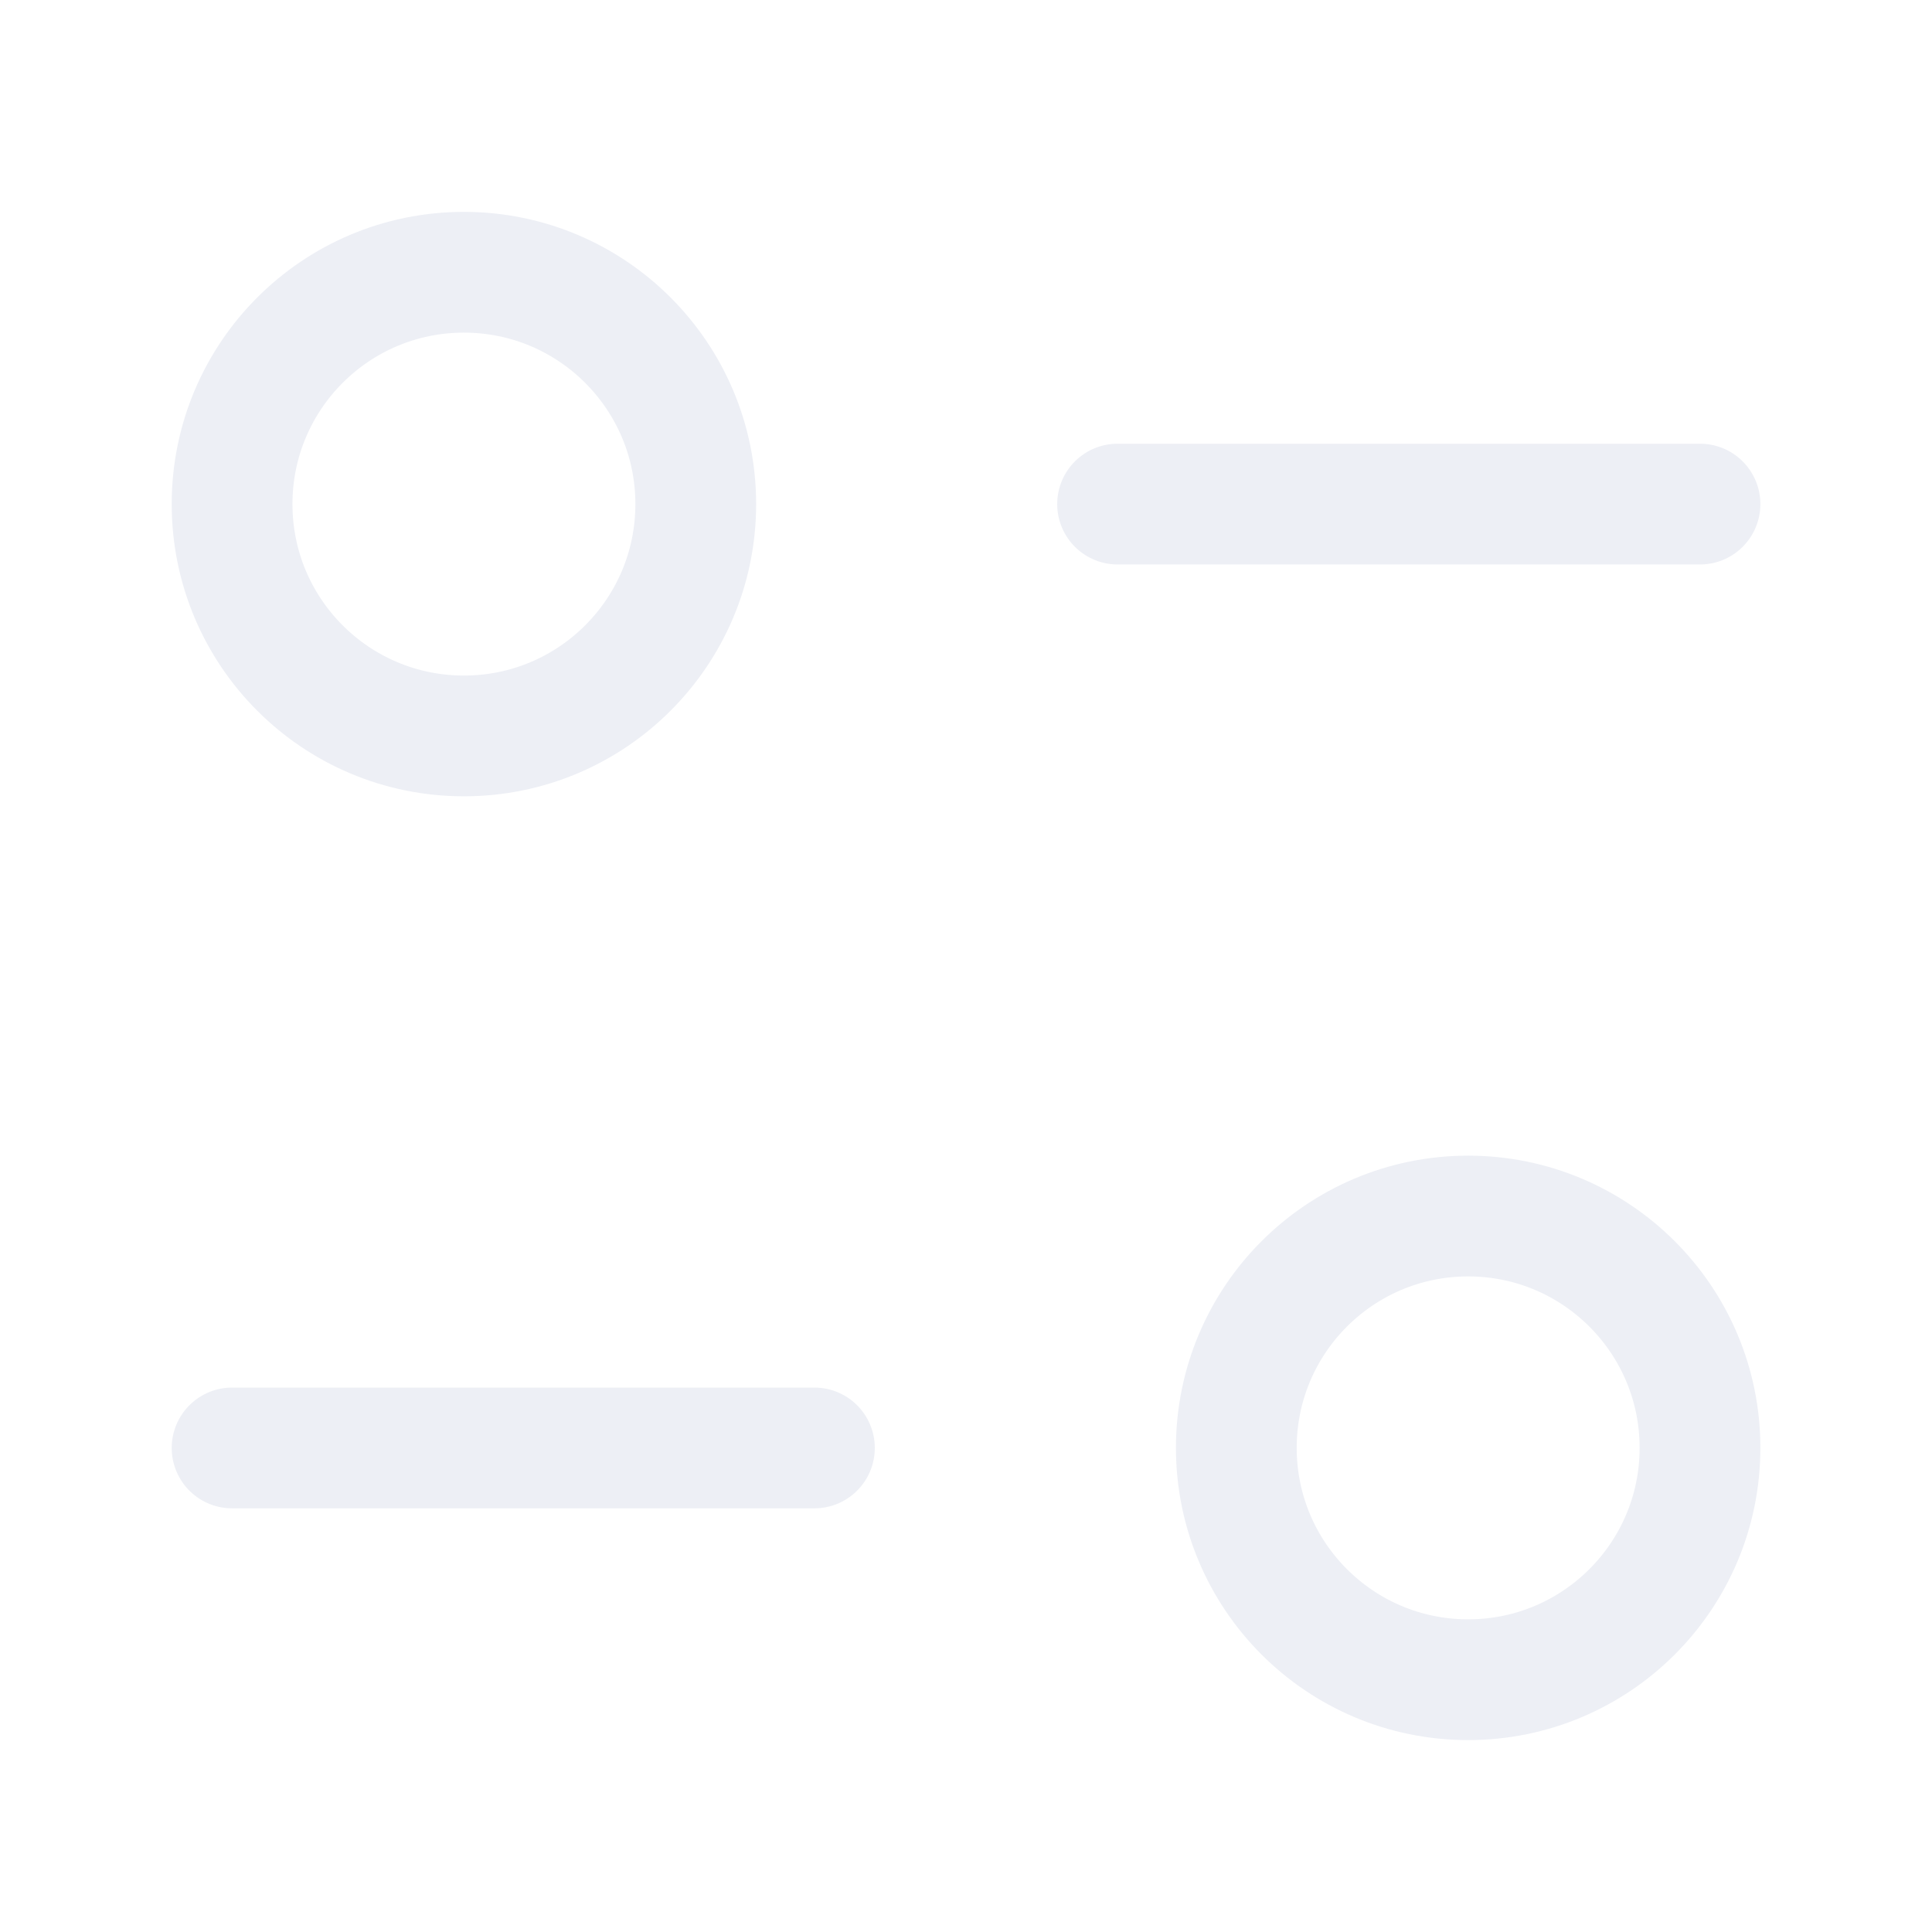
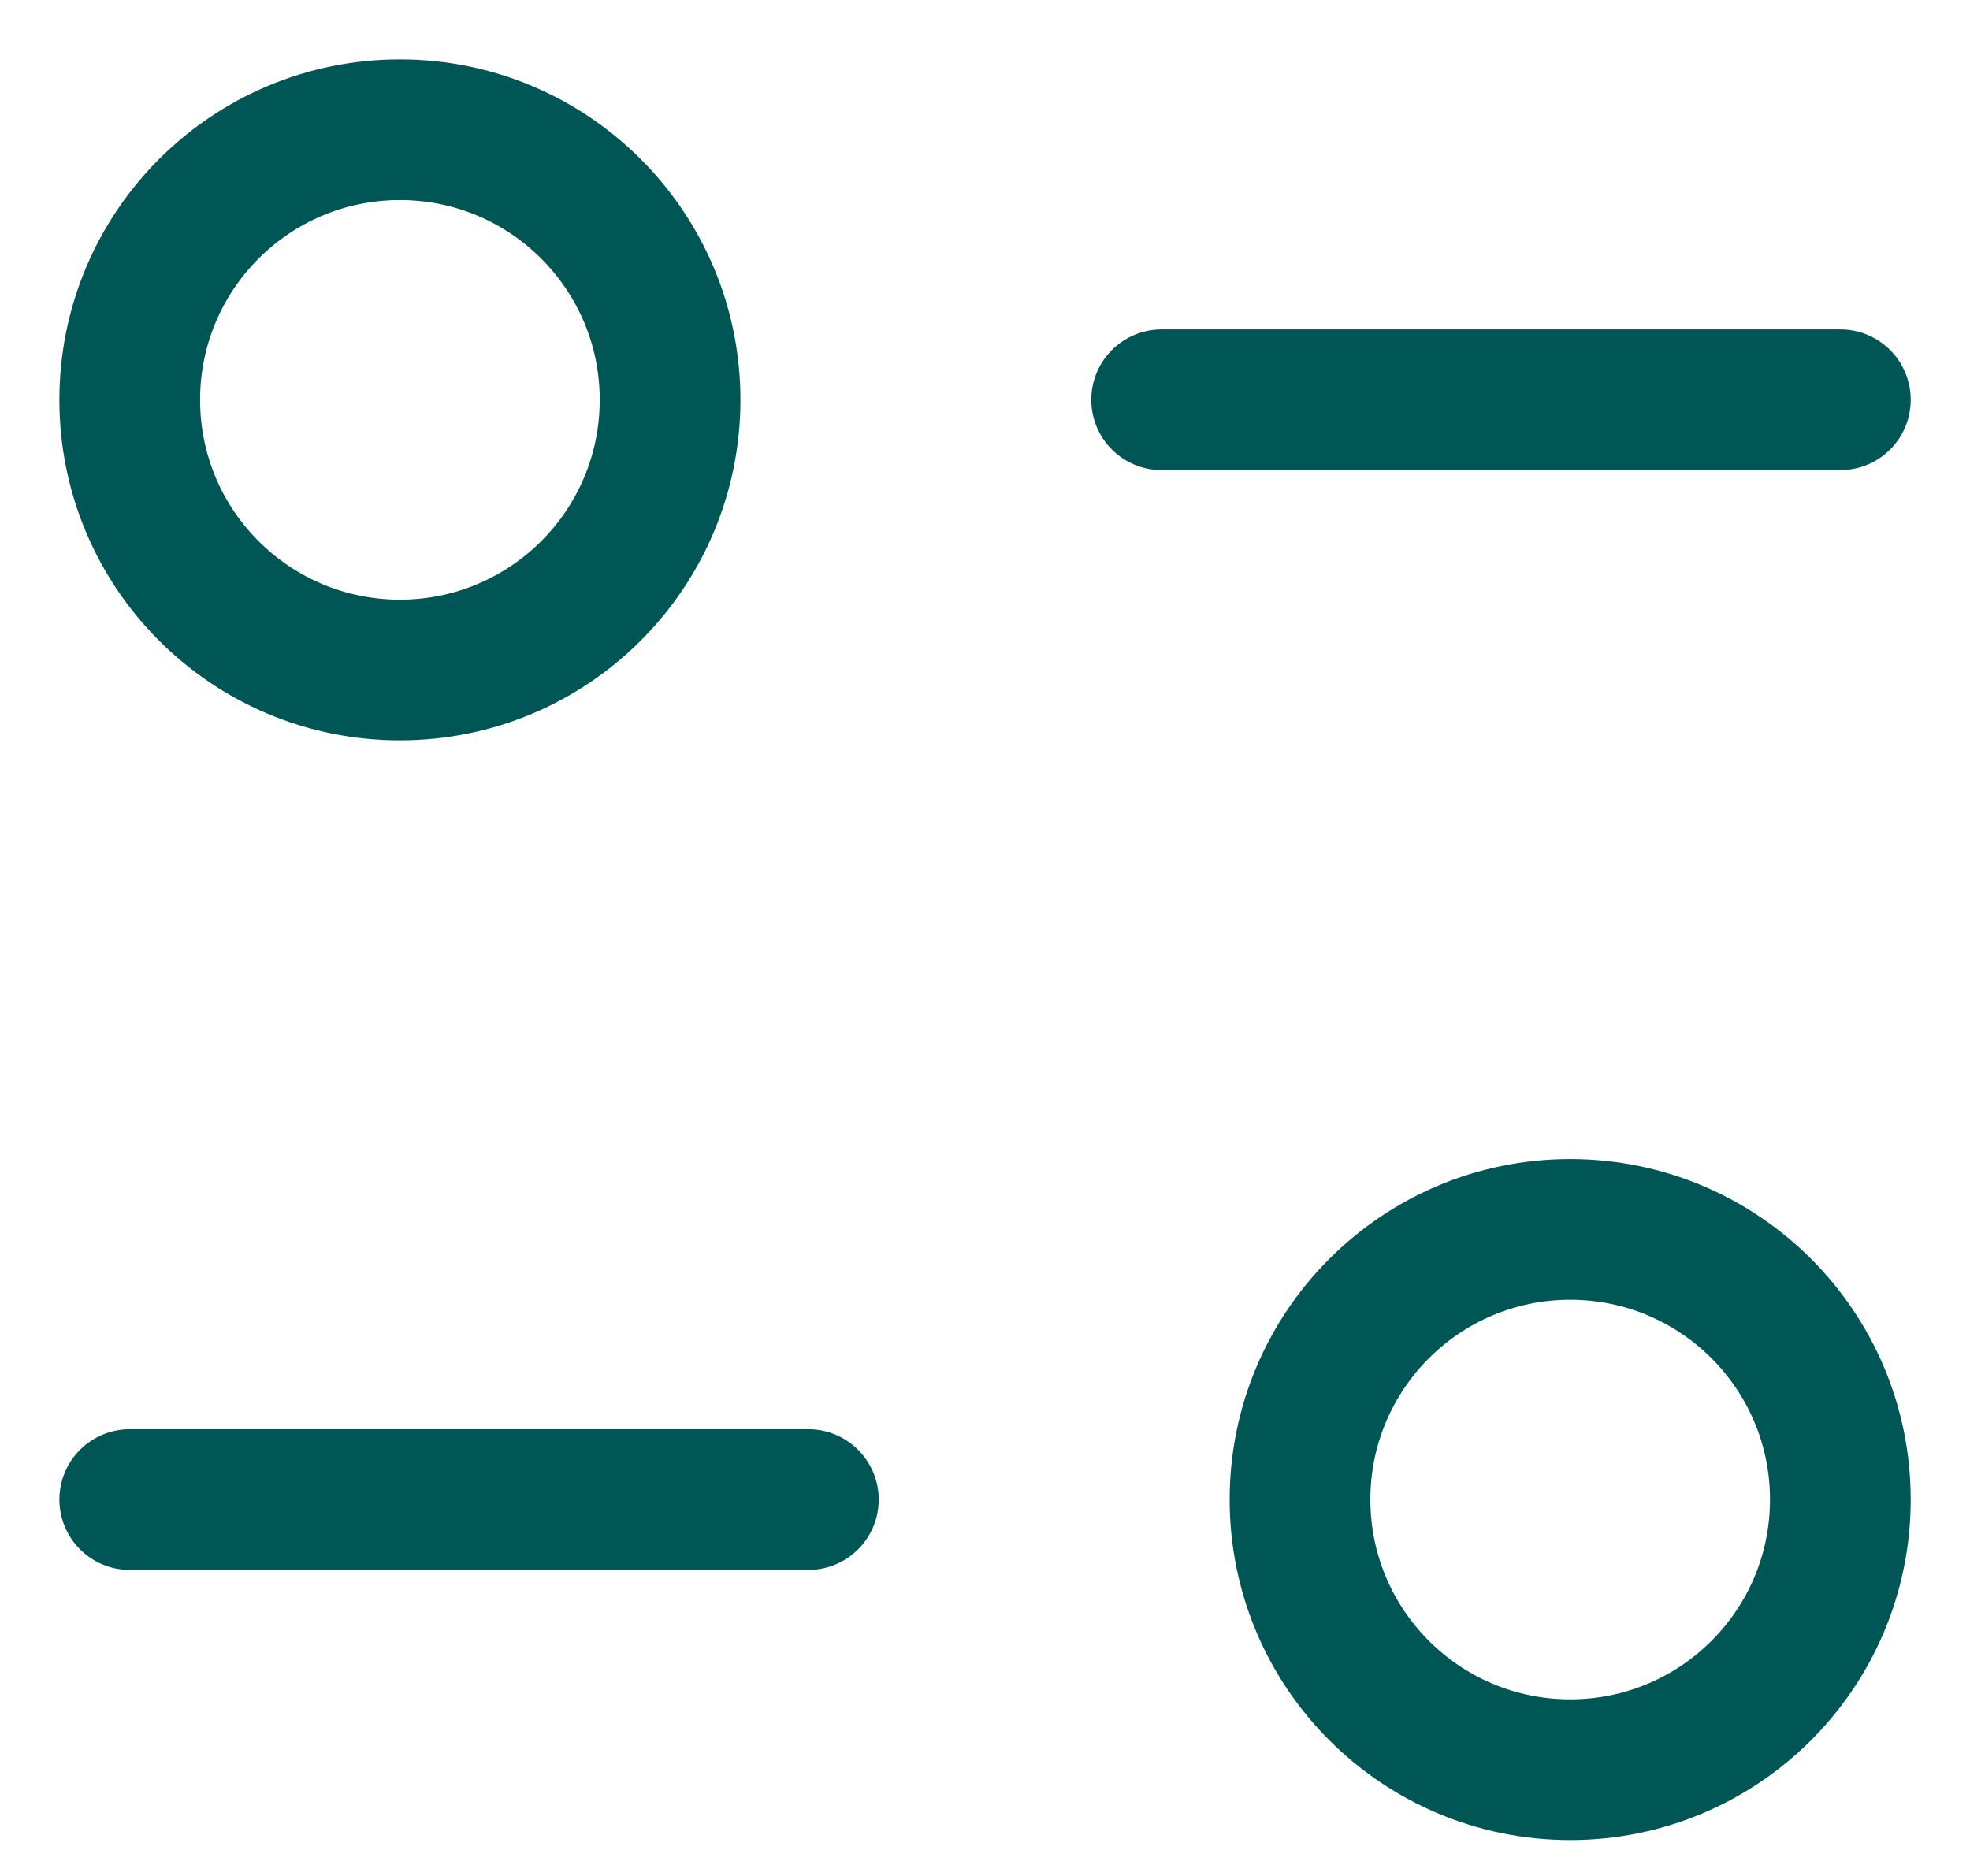
- <svg xmlns="http://www.w3.org/2000/svg" width="24" height="24" viewBox="0 0 24 24" fill="none">
-   <path d="M10.117 17.987H2.883" stroke="#EDEFF5" stroke-width="1.5" stroke-linecap="round" stroke-linejoin="round" />
-   <path fill-rule="evenodd" clip-rule="evenodd" d="M21.118 17.986C21.118 19.577 19.828 20.866 18.238 20.866C16.647 20.866 15.358 19.577 15.358 17.986C15.358 16.395 16.647 15.106 18.238 15.106C19.828 15.106 21.118 16.395 21.118 17.986Z" stroke="#EDEFF5" stroke-width="1.5" stroke-linecap="round" stroke-linejoin="round" />
-   <path d="M13.883 6.262H21.118" stroke="#EDEFF5" stroke-width="1.5" stroke-linecap="round" stroke-linejoin="round" />
-   <path fill-rule="evenodd" clip-rule="evenodd" d="M2.883 6.262C2.883 7.854 4.172 9.142 5.763 9.142C7.353 9.142 8.643 7.854 8.643 6.262C8.643 4.671 7.353 3.382 5.763 3.382C4.172 3.382 2.883 4.671 2.883 6.262Z" stroke="#EDEFF5" stroke-width="1.5" stroke-linecap="round" stroke-linejoin="round" />
+ <svg xmlns="http://www.w3.org/2000/svg" width="21" height="20" viewBox="0 0 21 20" fill="none">
+   <g id="Filter">
+     <path id="Stroke 1" d="M8.617 15.987H1.383" stroke="#005655" stroke-width="1.5" stroke-linecap="round" stroke-linejoin="round" />
+     <path id="Stroke 3" fill-rule="evenodd" clip-rule="evenodd" d="M19.618 15.987C19.618 17.578 18.329 18.867 16.738 18.867C15.148 18.867 13.858 17.578 13.858 15.987C13.858 14.396 15.148 13.107 16.738 13.107C18.329 13.107 19.618 14.396 19.618 15.987Z" stroke="#005655" stroke-width="1.5" stroke-linecap="round" stroke-linejoin="round" />
+     <path id="Stroke 5" d="M12.383 4.262H19.618" stroke="#005655" stroke-width="1.5" stroke-linecap="round" stroke-linejoin="round" />
+     <path id="Stroke 7" fill-rule="evenodd" clip-rule="evenodd" d="M1.383 4.263C1.383 5.855 2.672 7.143 4.263 7.143C5.853 7.143 7.143 5.855 7.143 4.263C7.143 2.672 5.853 1.383 4.263 1.383C2.672 1.383 1.383 2.672 1.383 4.263Z" stroke="#005655" stroke-width="1.5" stroke-linecap="round" stroke-linejoin="round" />
+   </g>
</svg>
